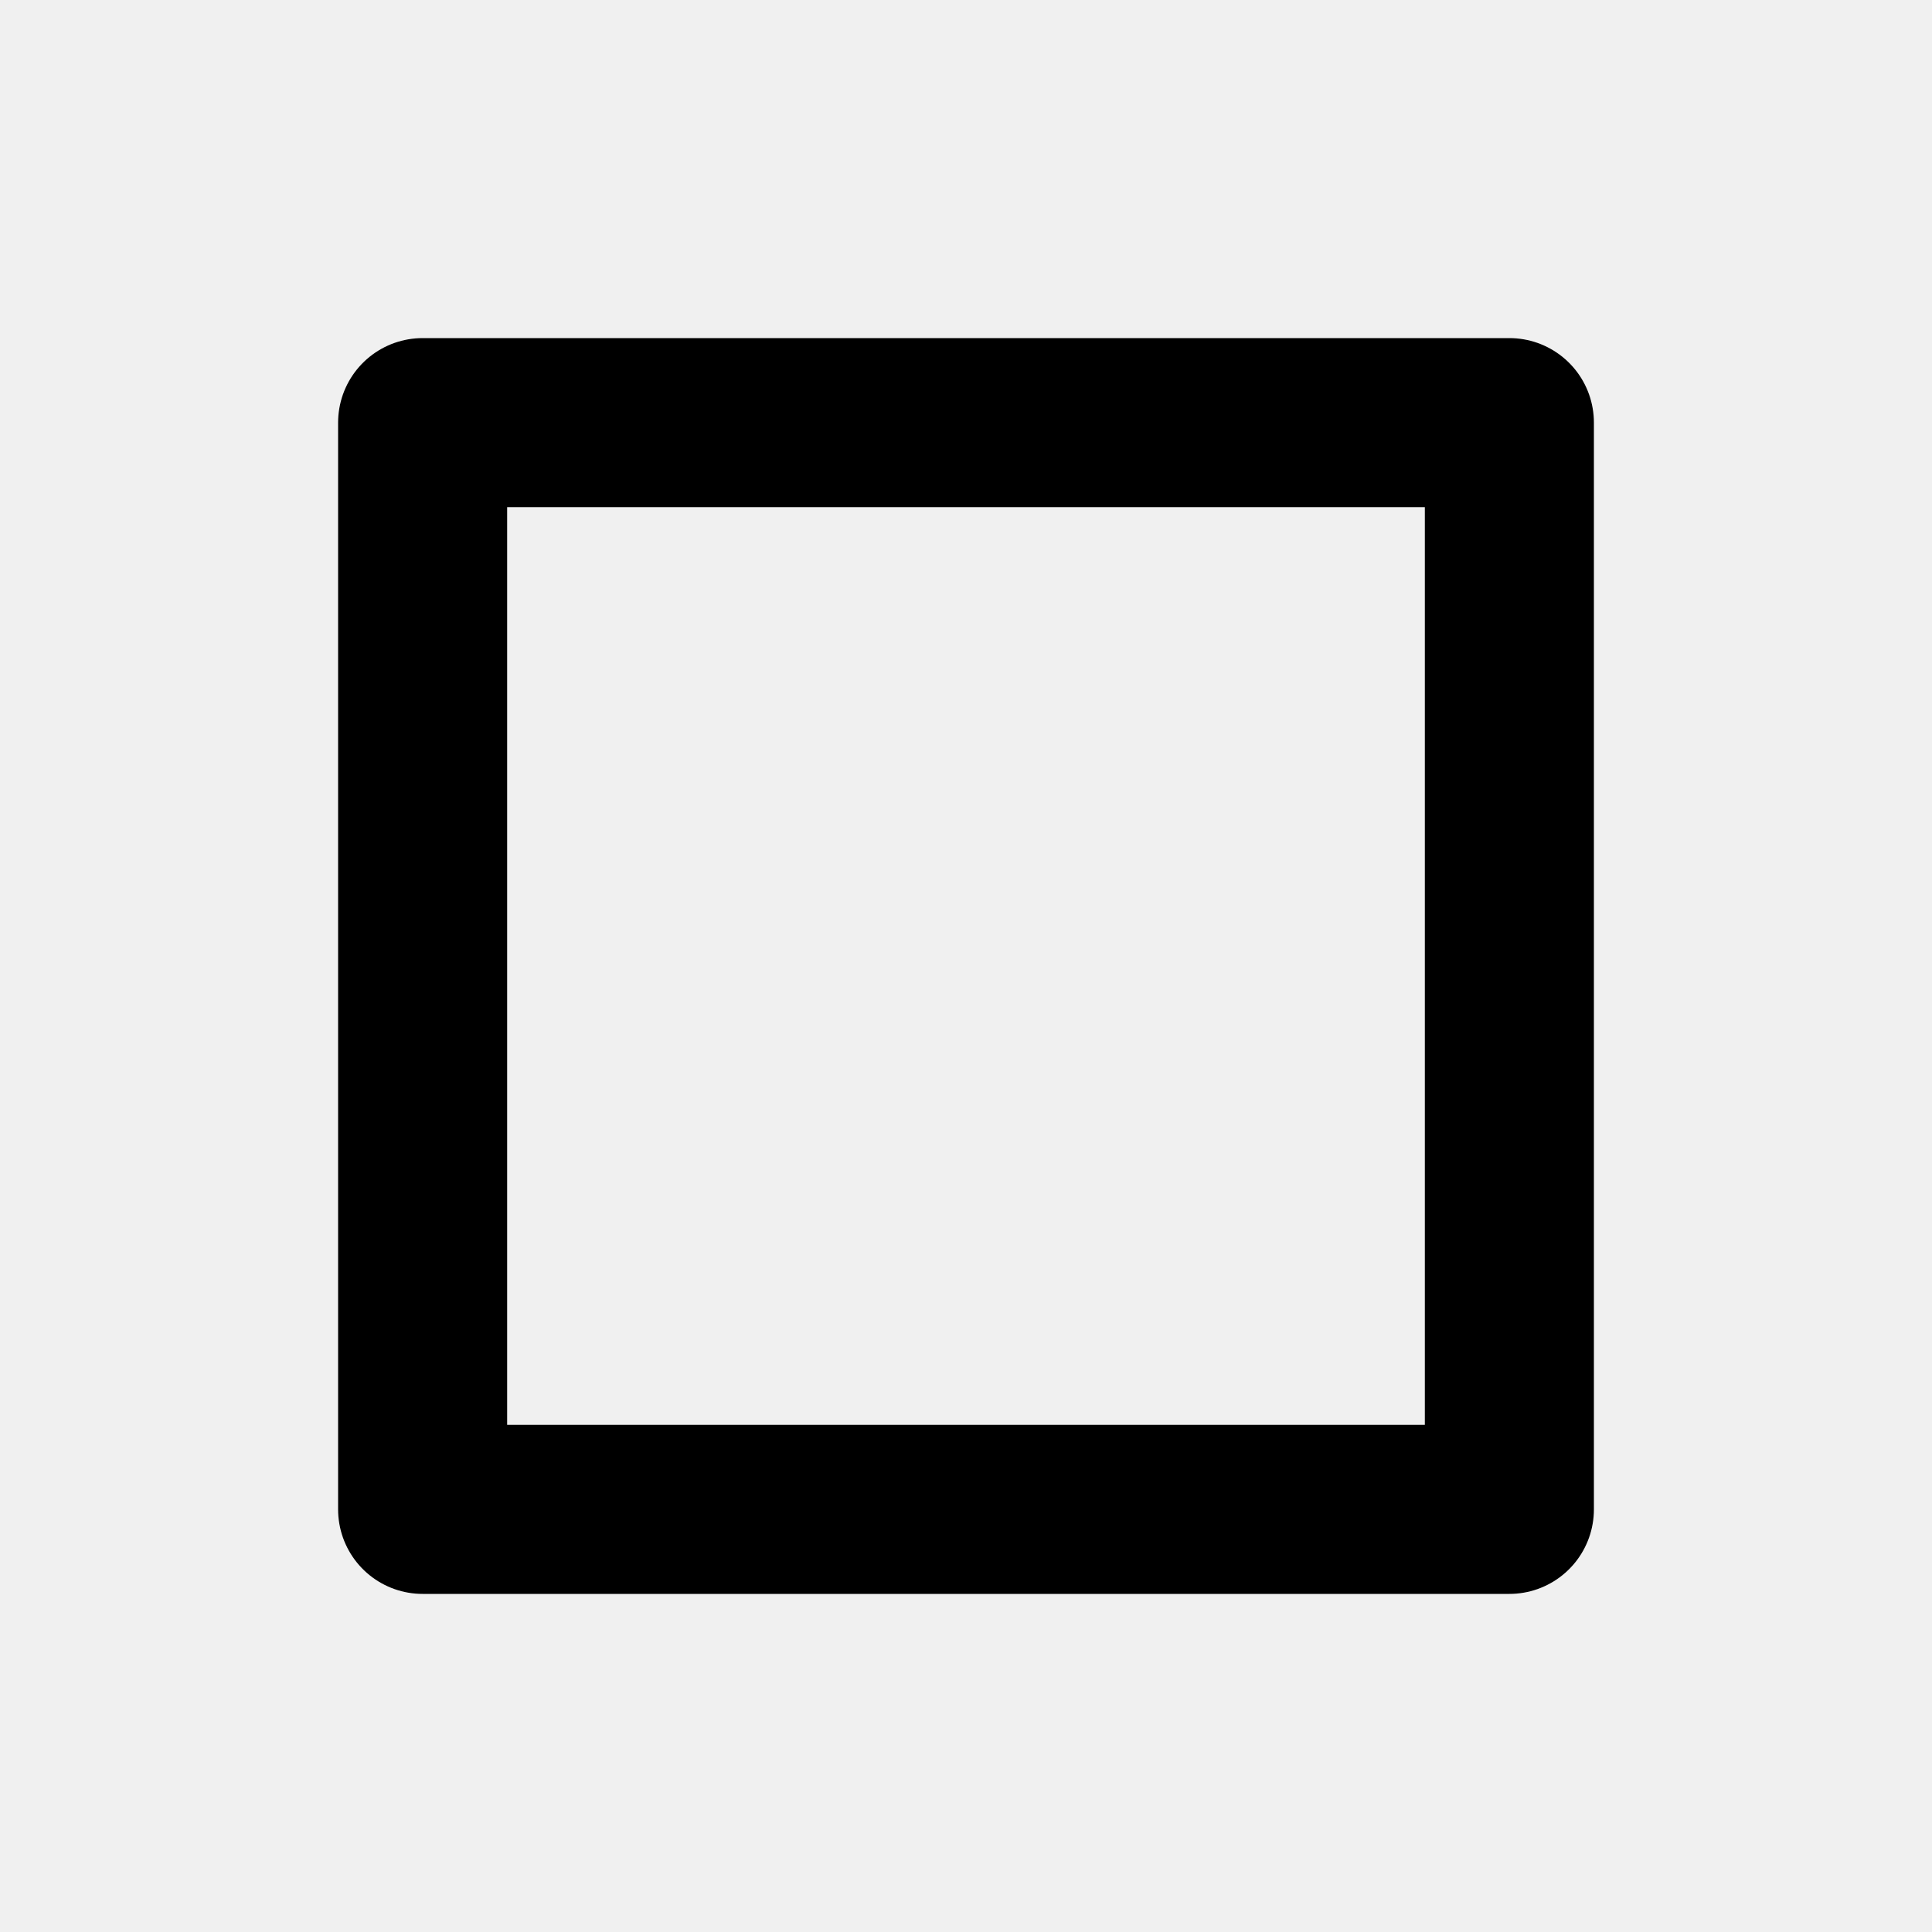
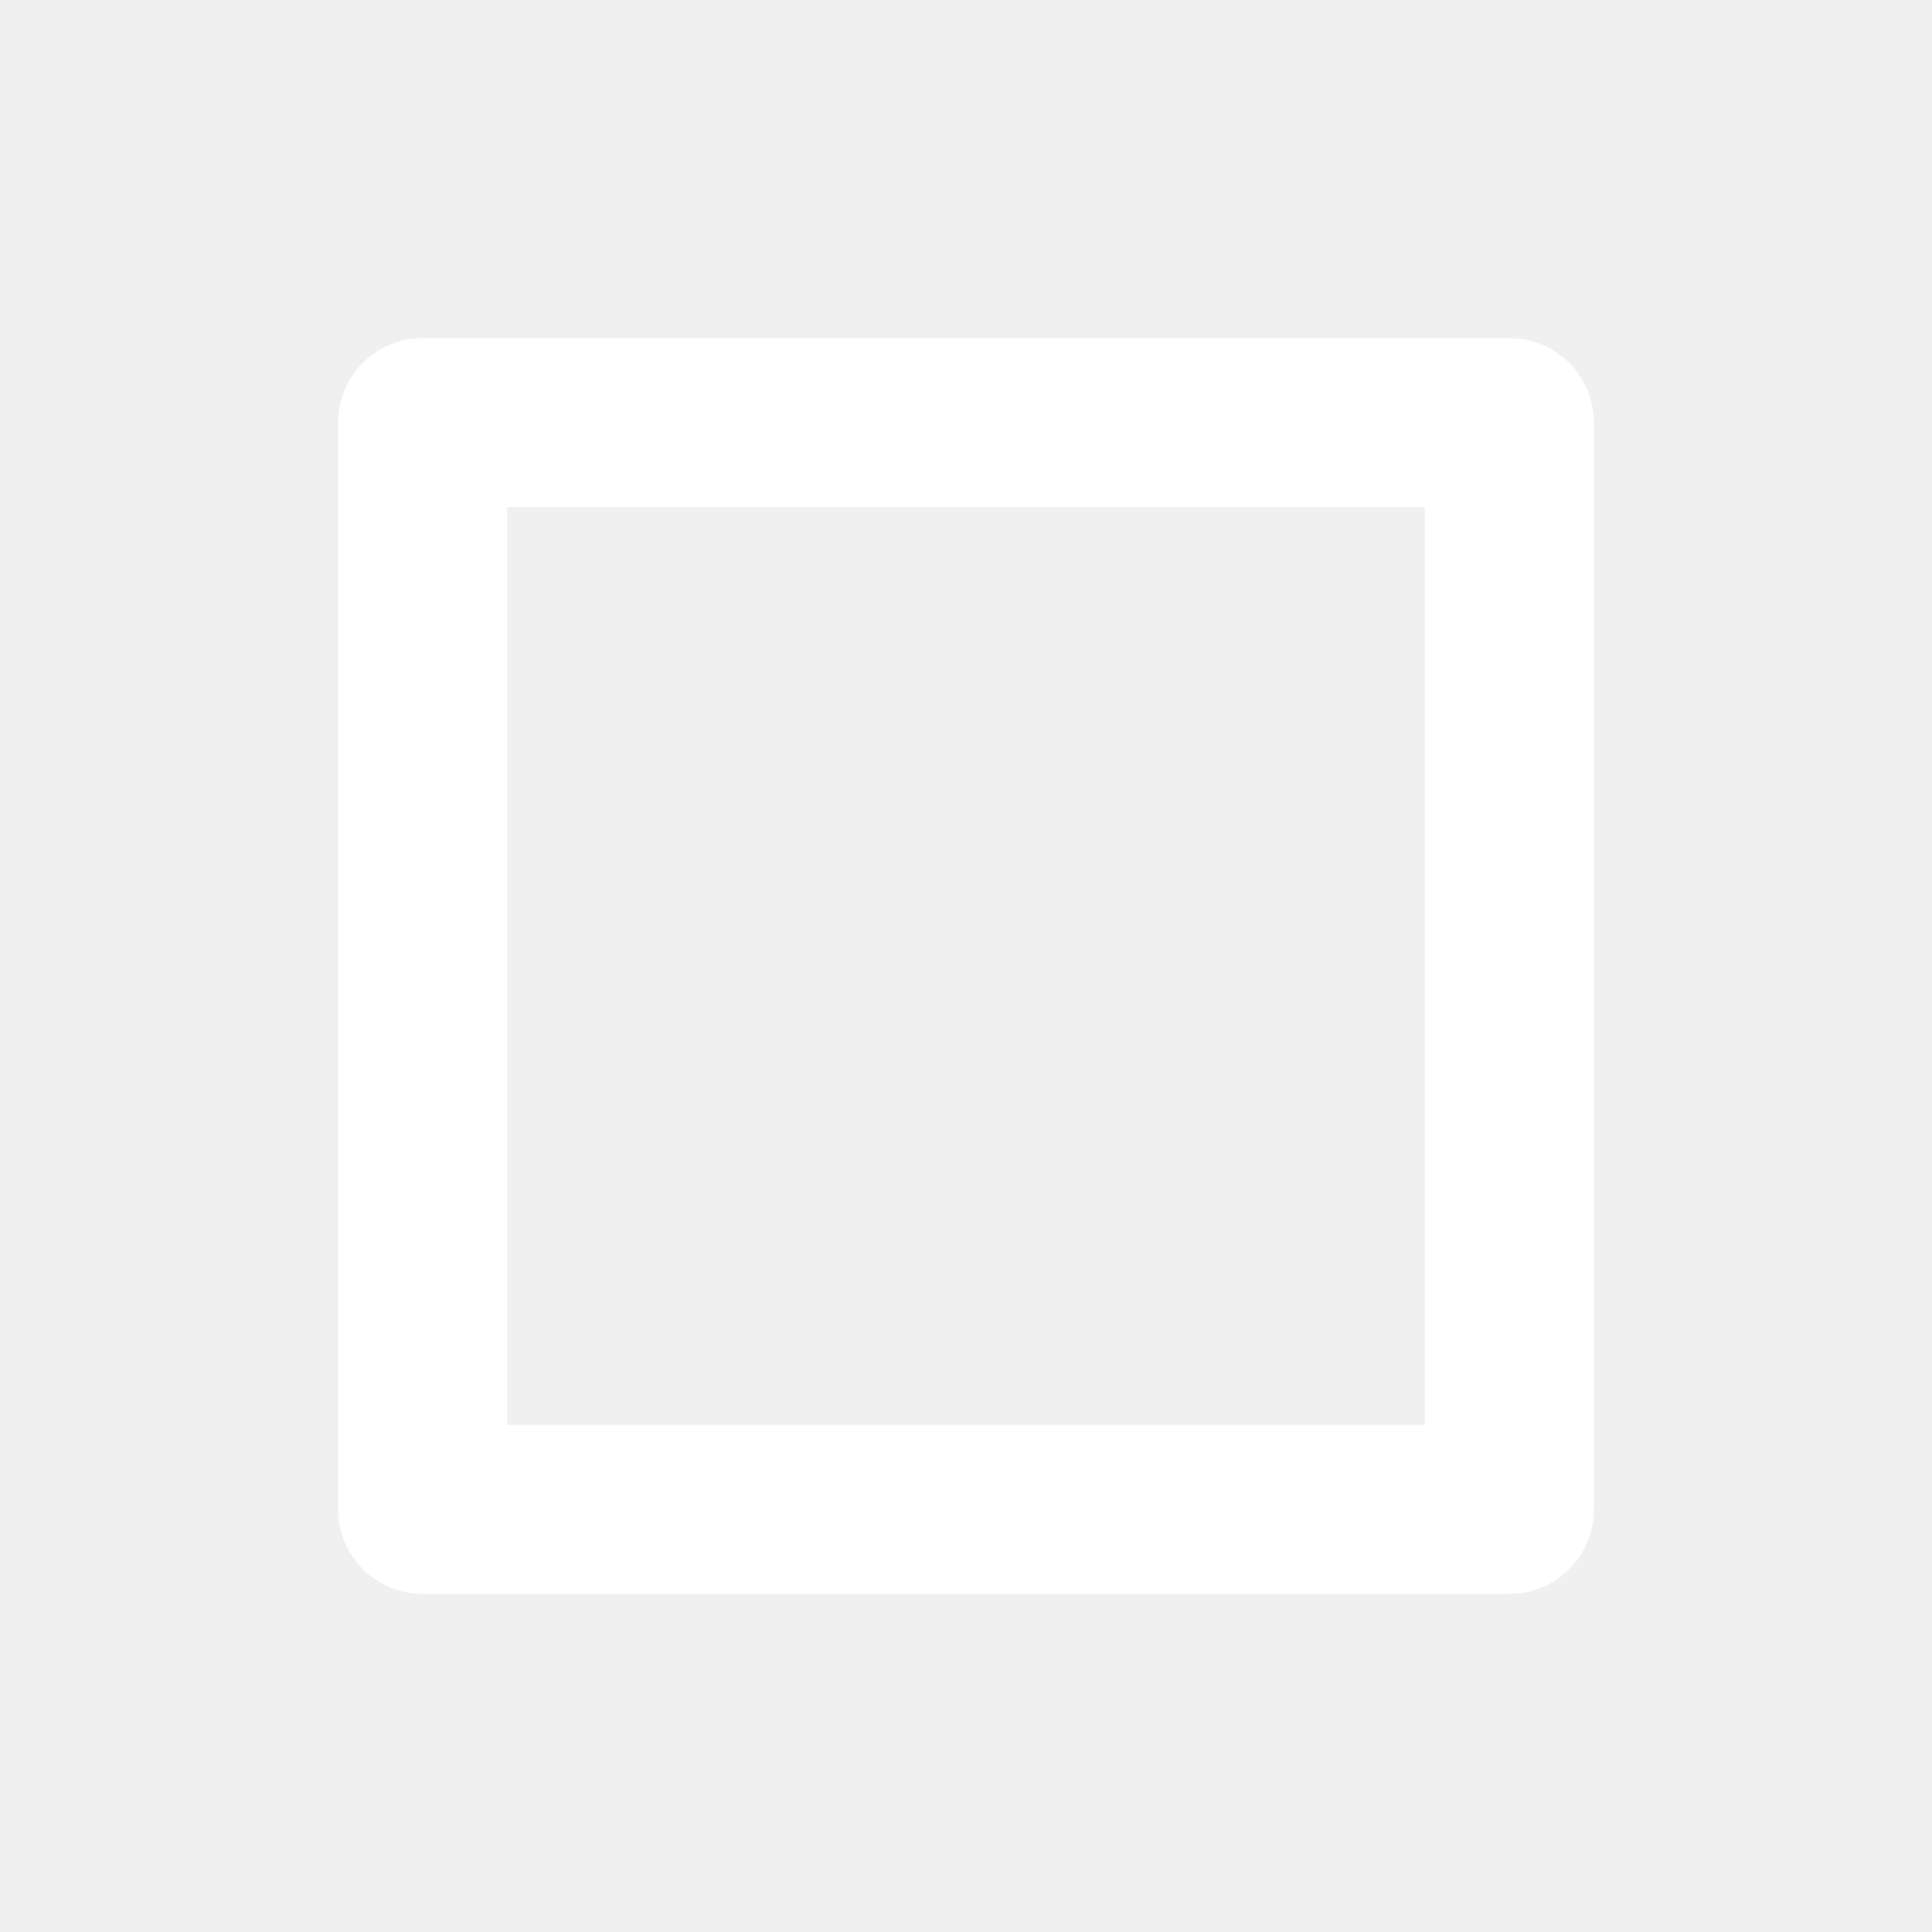
<svg xmlns="http://www.w3.org/2000/svg" width="16" height="16" viewBox="0 0 16 16">
-   <rect x="3.5" y="3.5" width="9" height="9" fill="none" stroke="#000000" stroke-width="1.4" stroke-linecap="round" stroke-linejoin="round" />
+   <rect x="3.5" y="3.5" width="9" height="9" fill="none" stroke="#FFFFFF" stroke-width="1.4" stroke-linecap="round" stroke-linejoin="round" />
</svg>
